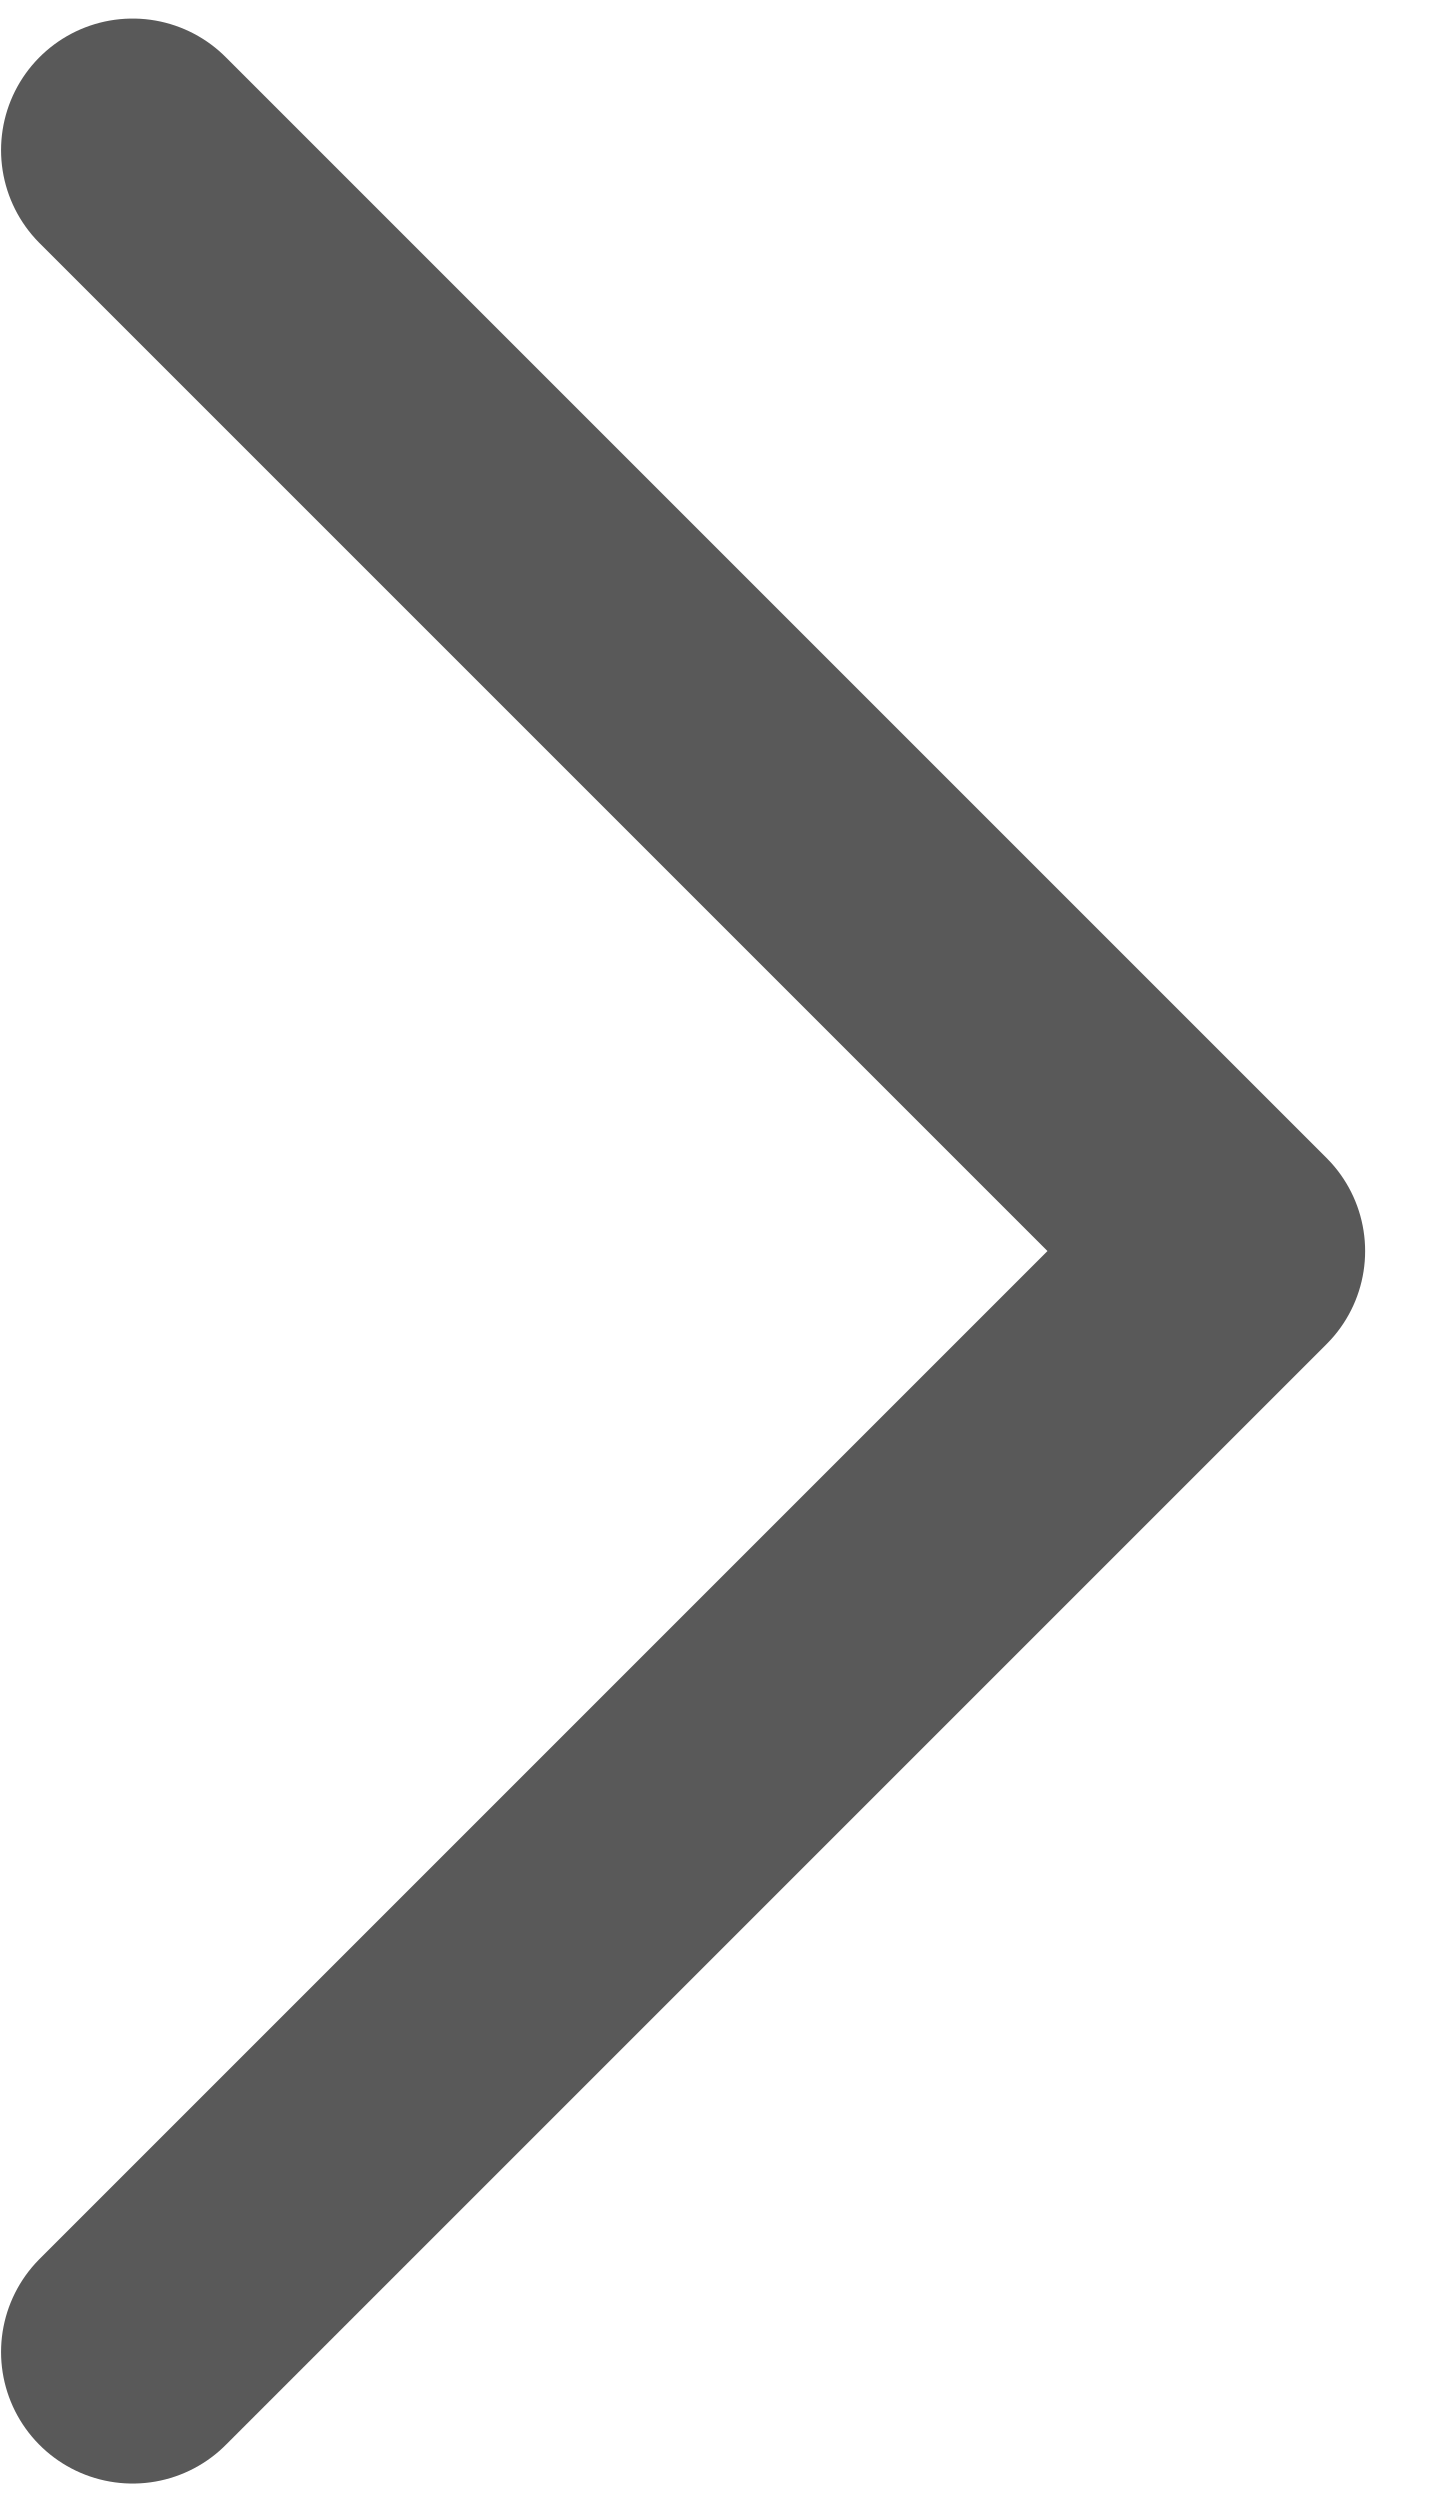
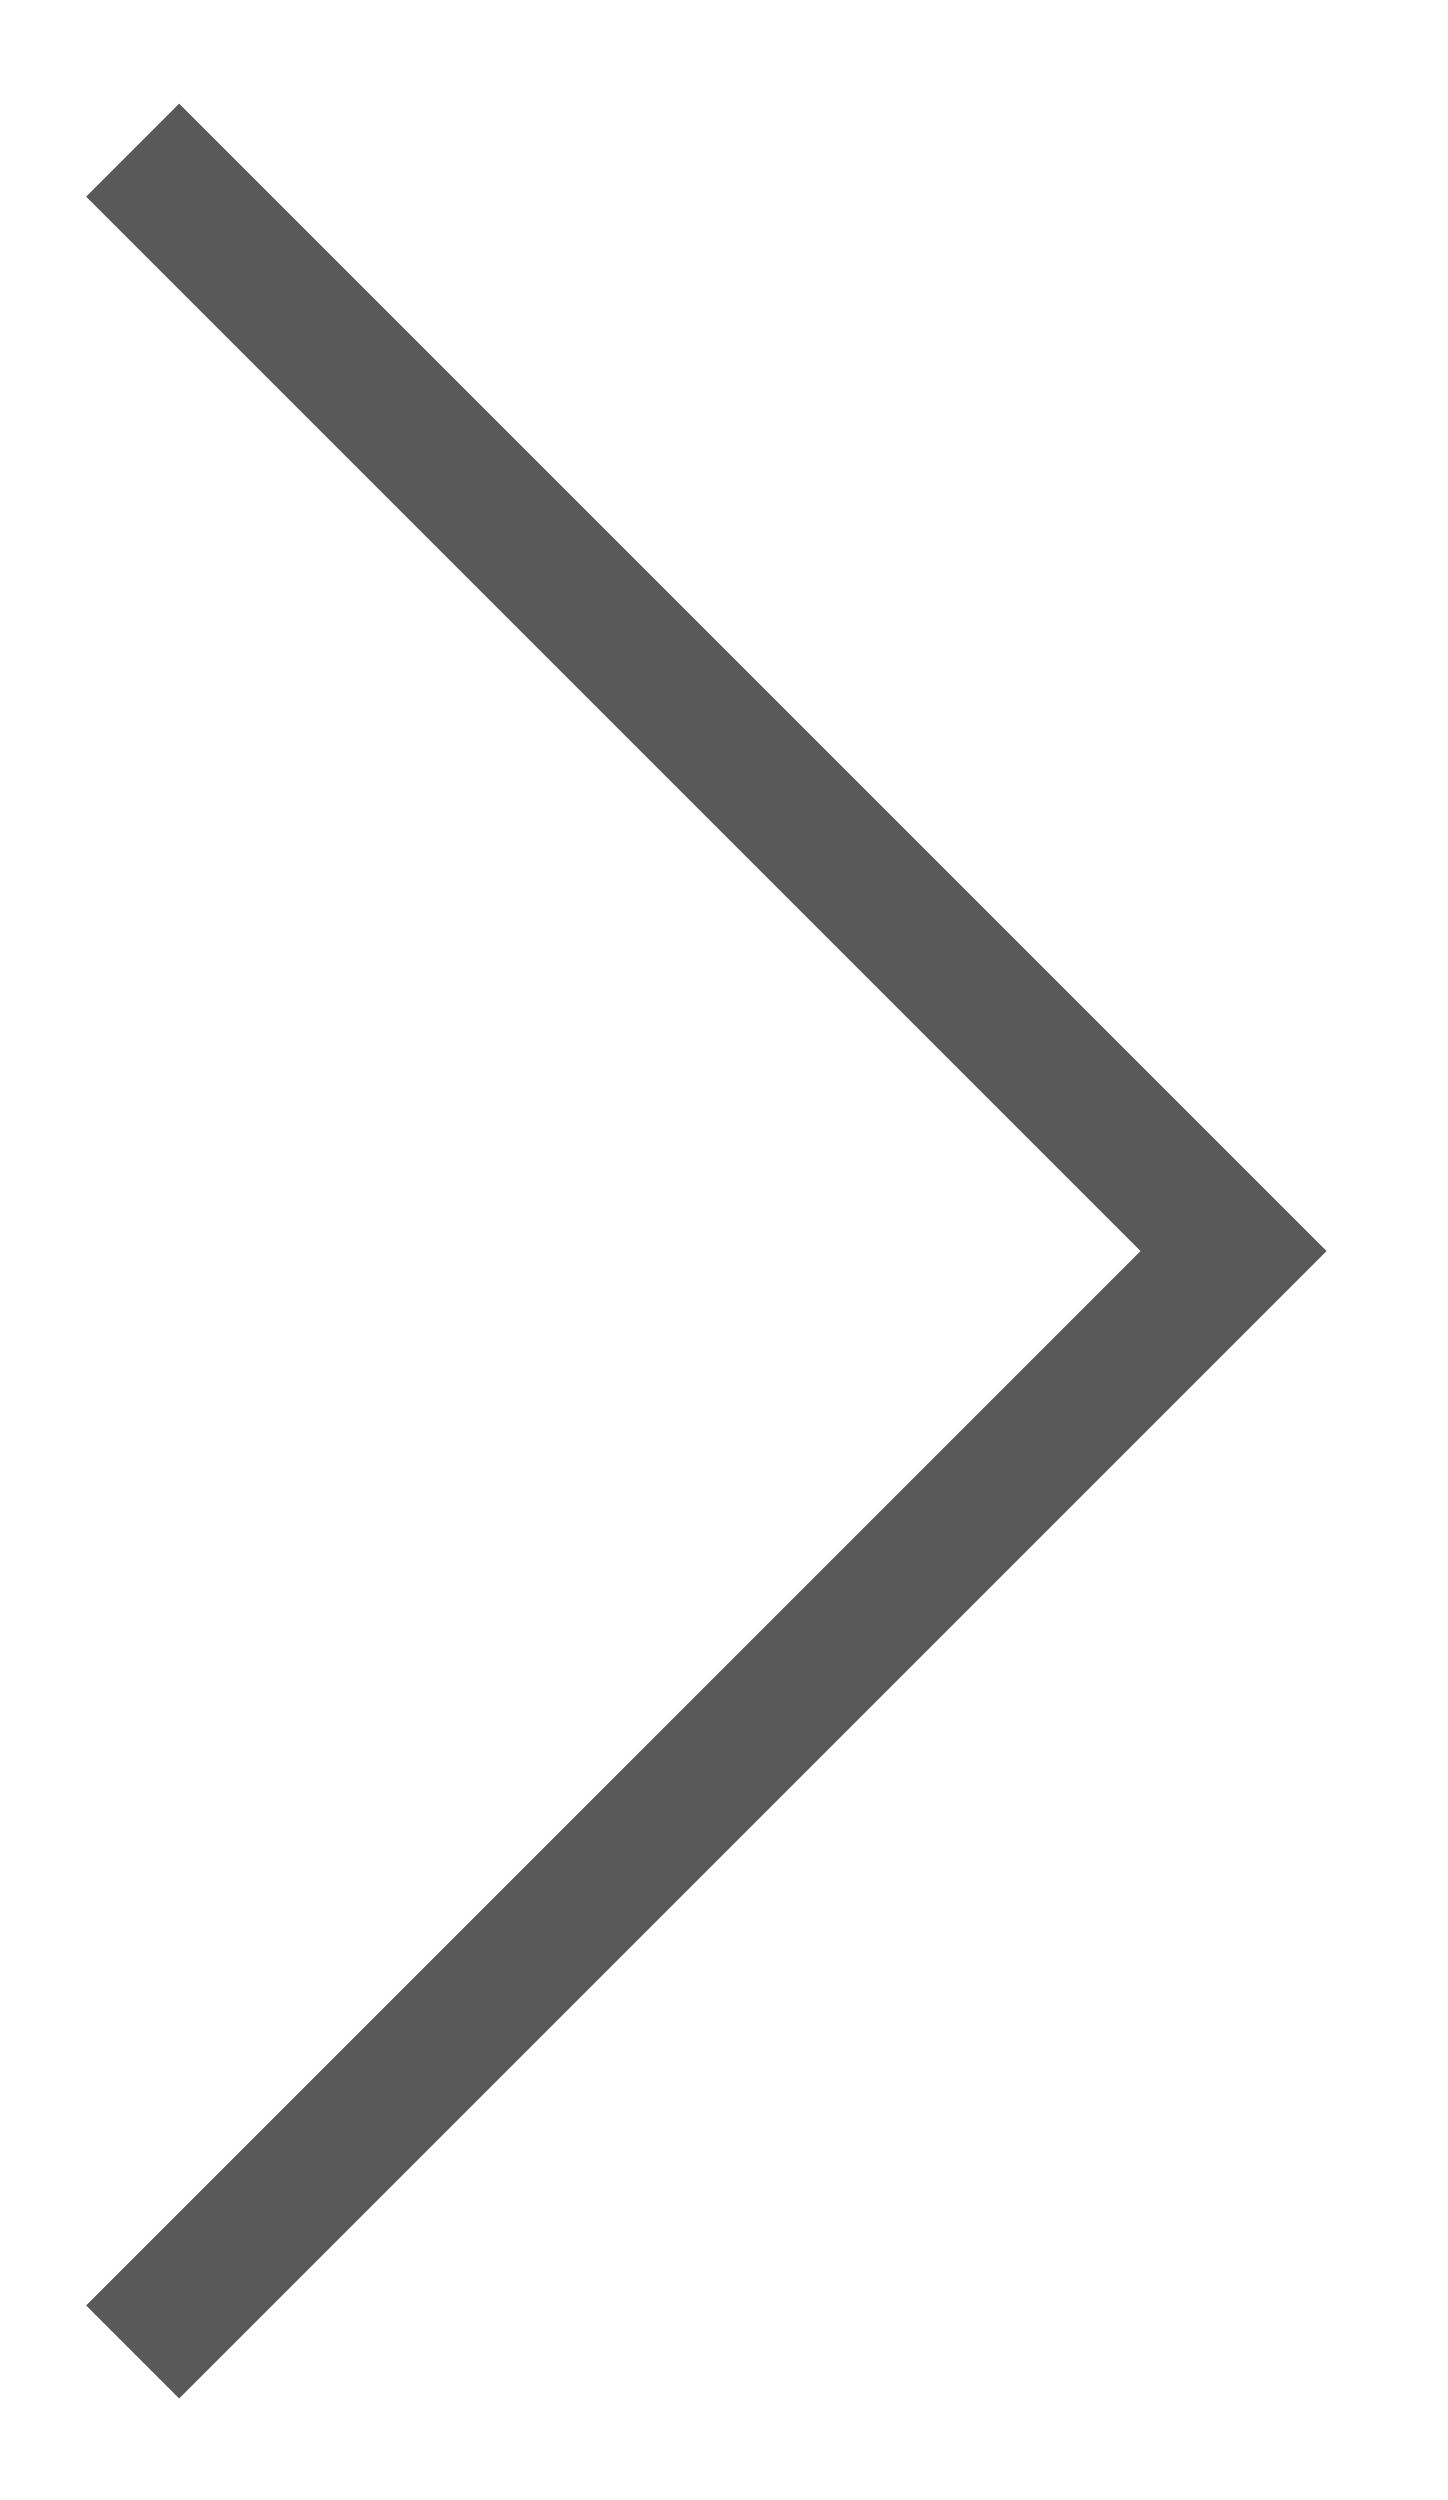
<svg xmlns="http://www.w3.org/2000/svg" width="11" height="19" viewBox="0 0 11 19" fill="none">
-   <path d="M1.008 1.141L9.375 9.508L1.008 17.875" stroke="black" stroke-opacity="0.65" stroke-width="2" stroke-linecap="round" stroke-linejoin="round" />
+   <path d="M1.008 1.141L9.375 9.508L1.008 17.875" stroke="black" stroke-opacity="0.65" strokeWidth="2" strokeLinecap="round" strokeLinejoin="round" />
</svg>
